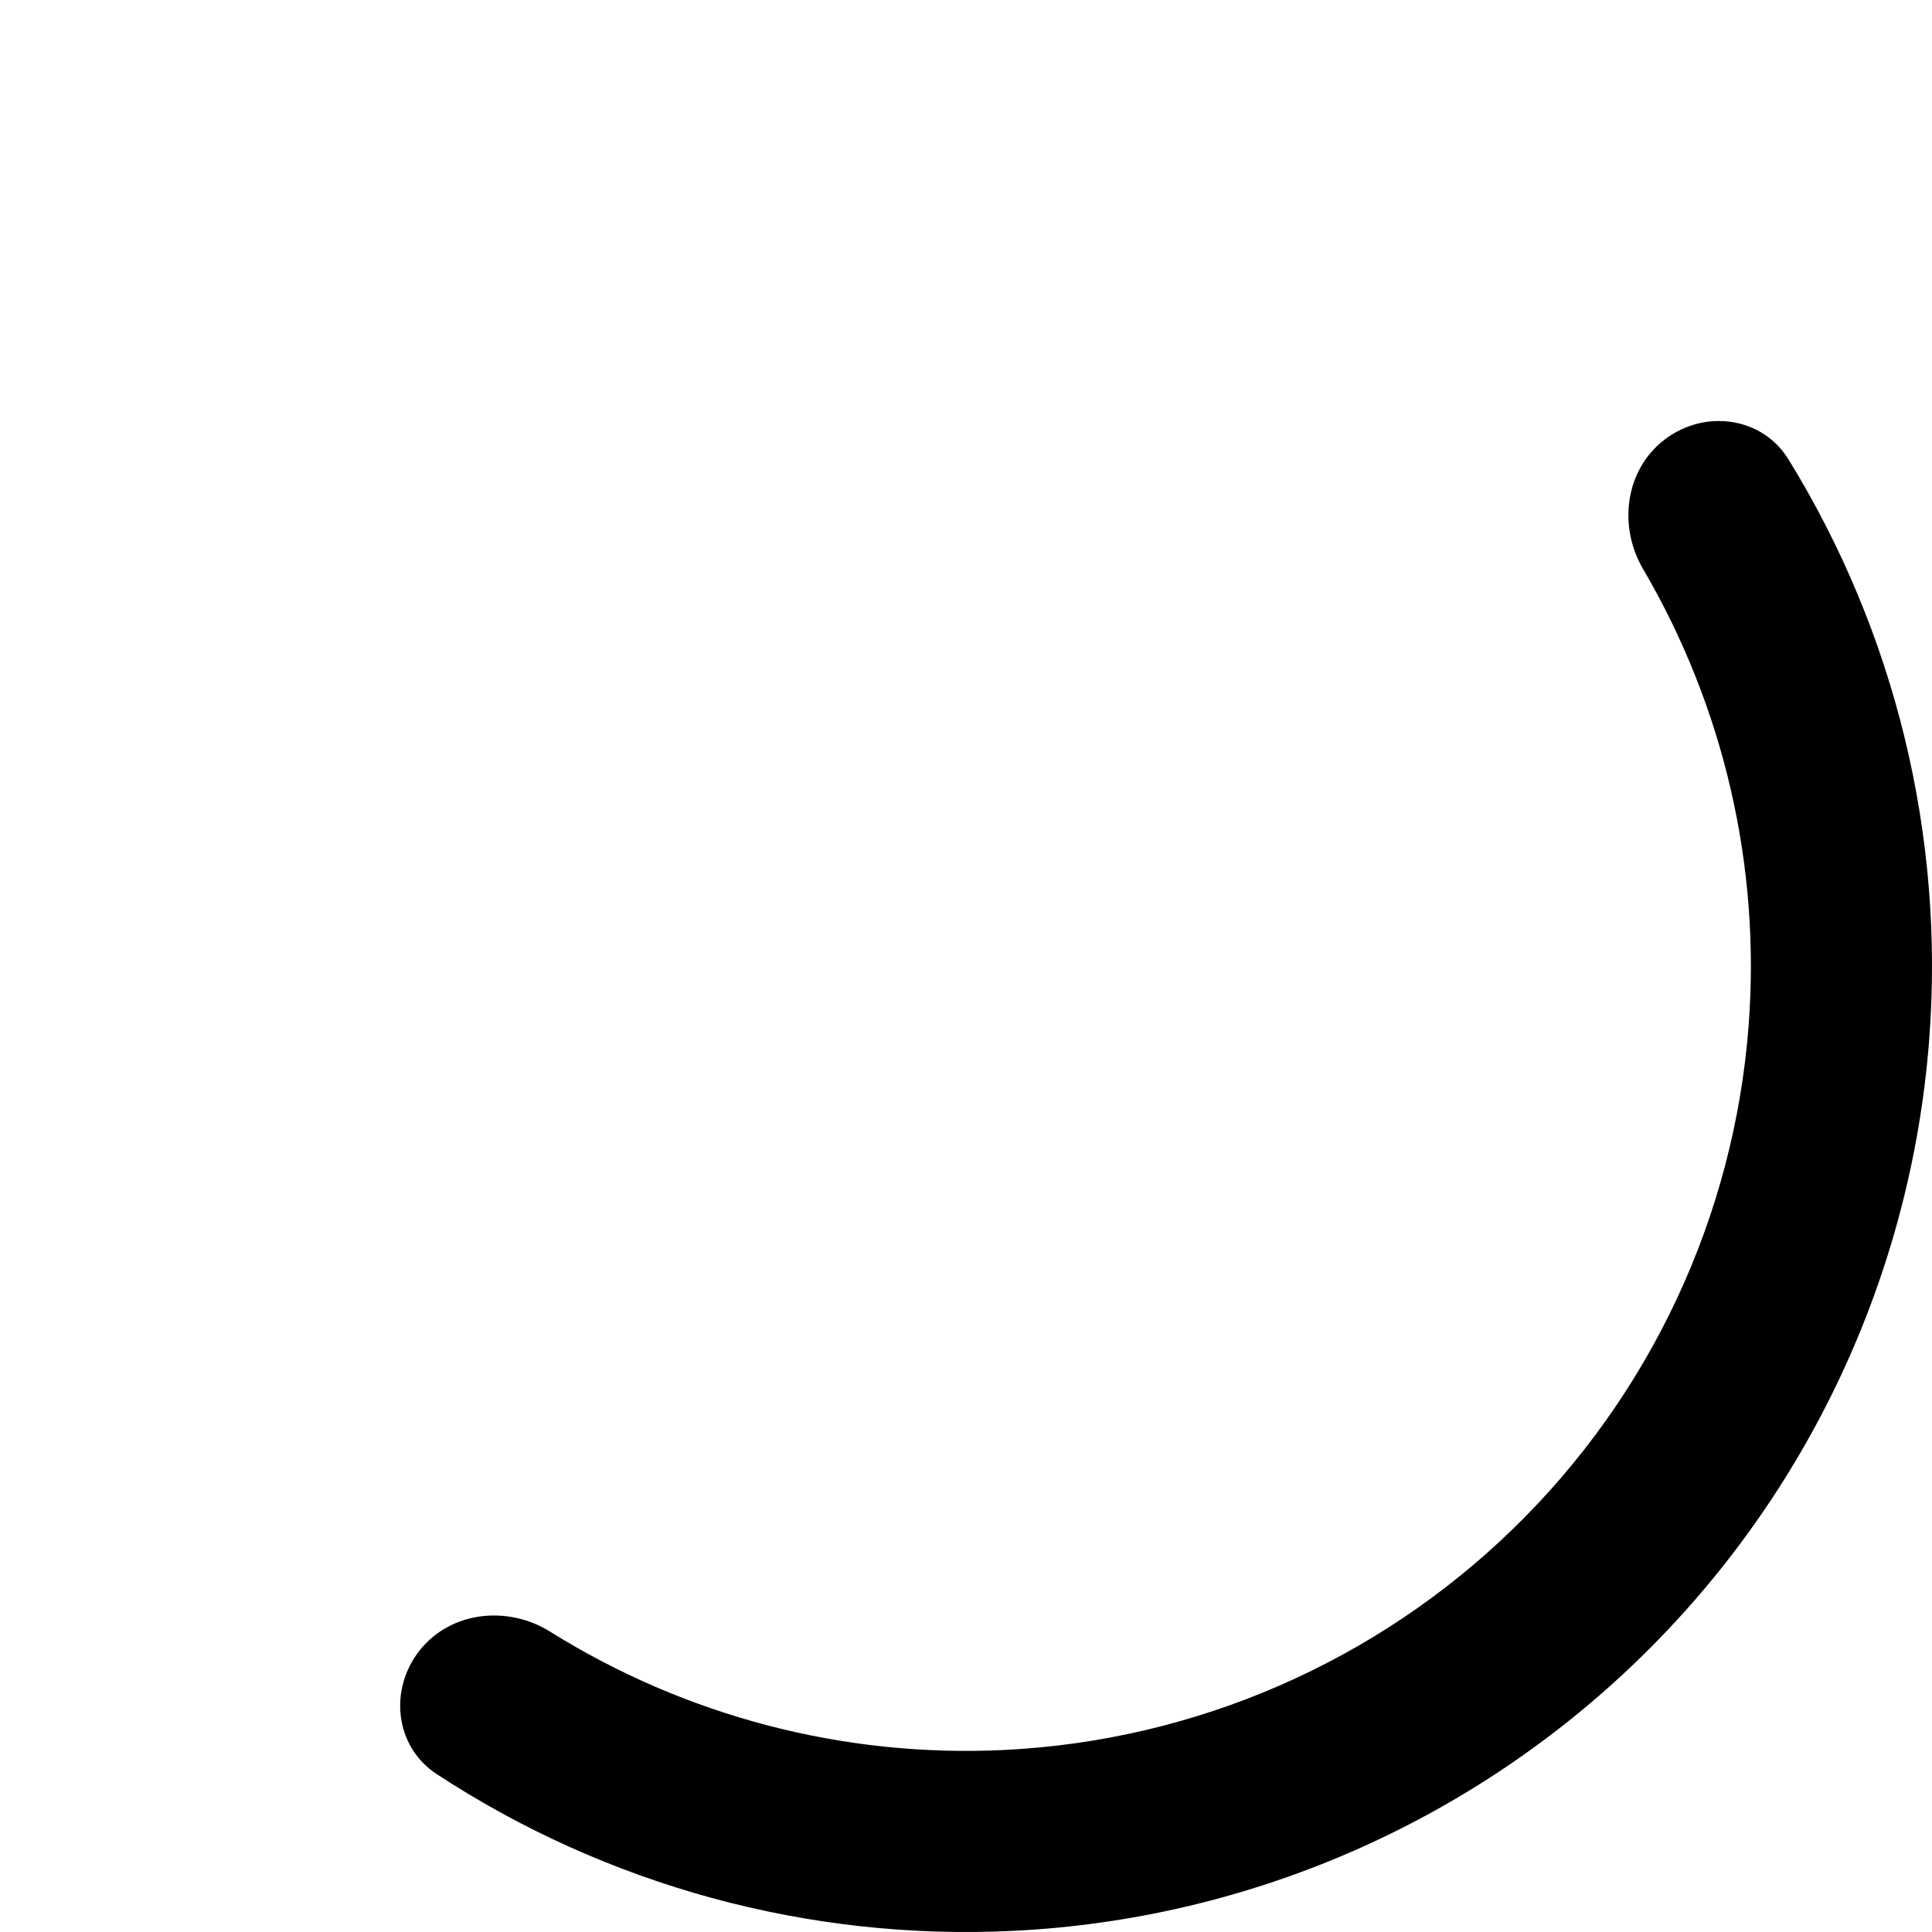
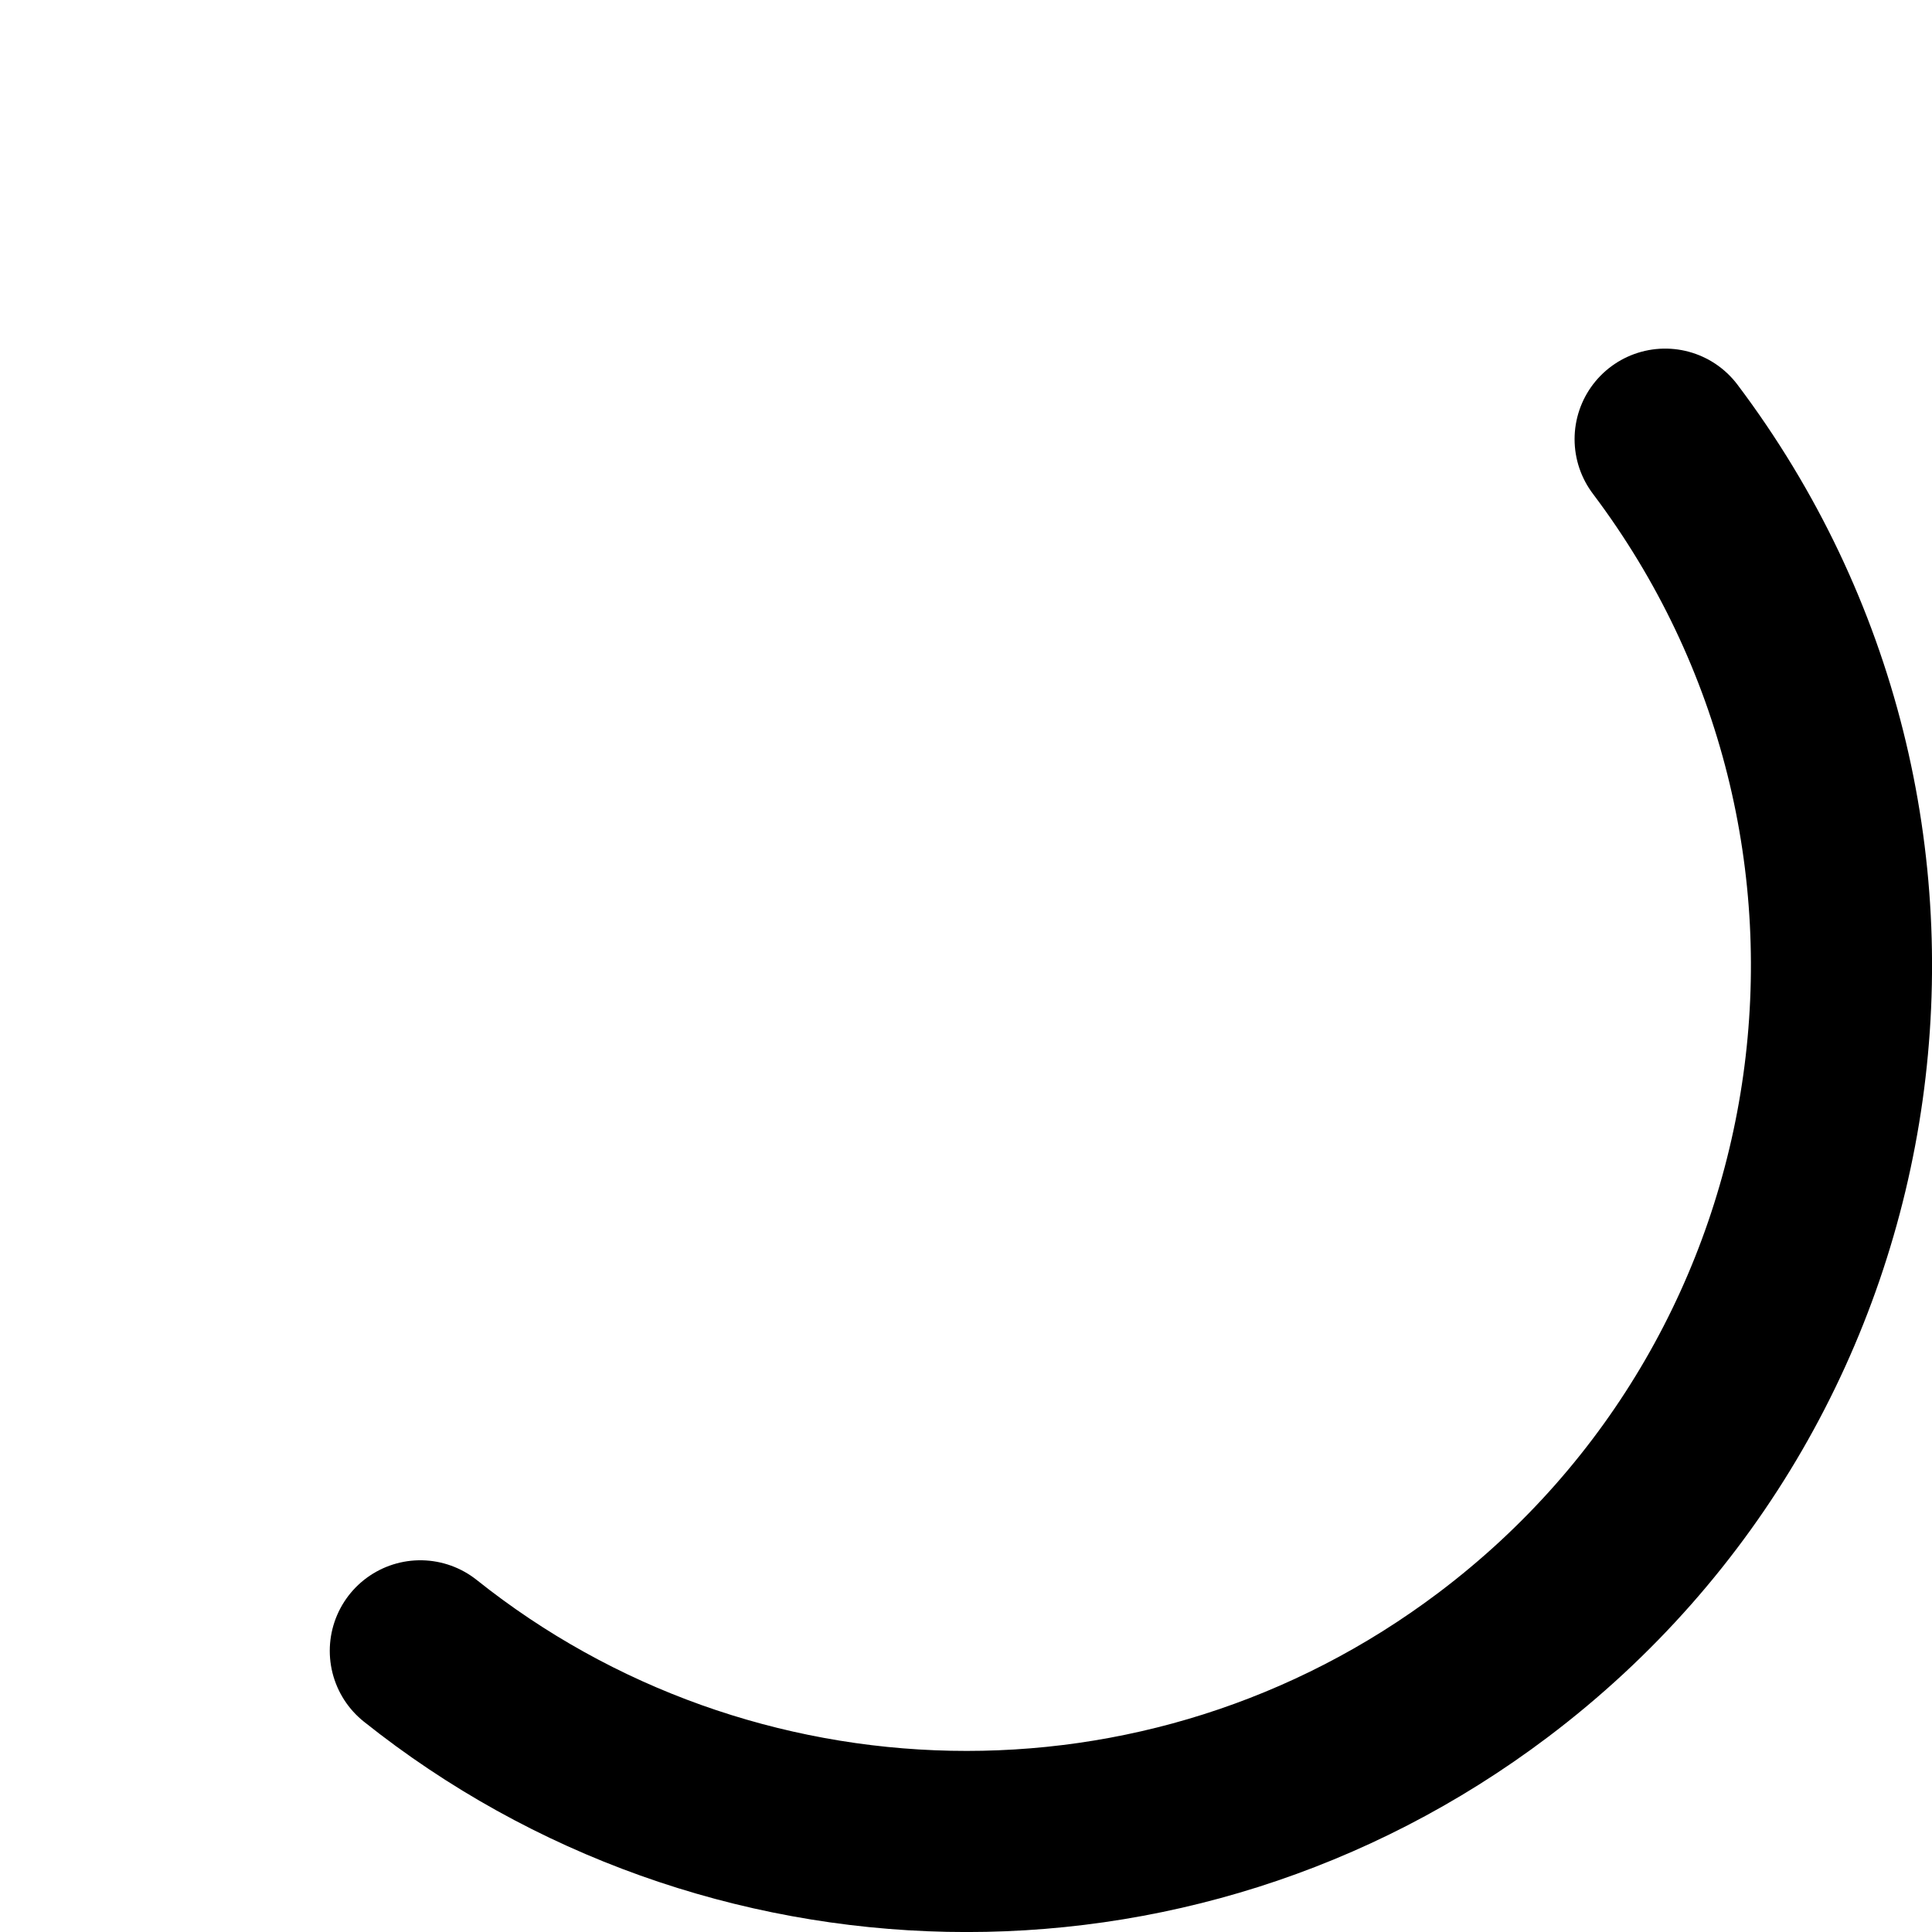
<svg xmlns="http://www.w3.org/2000/svg" width="32" height="32" viewBox="0 0 32 32" fill="none">
-   <path d="M27.58 7.274C28.242 6.775 29.189 6.904 29.623 7.609C31.39 10.478 32.213 13.843 31.953 17.227C31.654 21.112 29.948 24.754 27.155 27.471C24.361 30.187 20.673 31.791 16.782 31.981C13.392 32.147 10.05 31.23 7.232 29.384C6.539 28.93 6.437 27.98 6.954 27.332V27.332C7.471 26.685 8.411 26.587 9.113 27.026C11.352 28.424 13.975 29.115 16.635 28.985C19.797 28.83 22.794 27.527 25.063 25.32C27.333 23.113 28.719 20.154 28.962 16.997C29.166 14.342 28.549 11.701 27.214 9.424C26.795 8.709 26.919 7.772 27.58 7.274V7.274Z" fill="currentColor" />
+   <path d="M27.58 7.274C32.398 13.667 31.123 22.755 24.732 27.576C19.335 31.647 12.014 31.374 6.962 27.343" stroke-width="3" stroke-linecap="round" stroke="currentColor" />
</svg>
